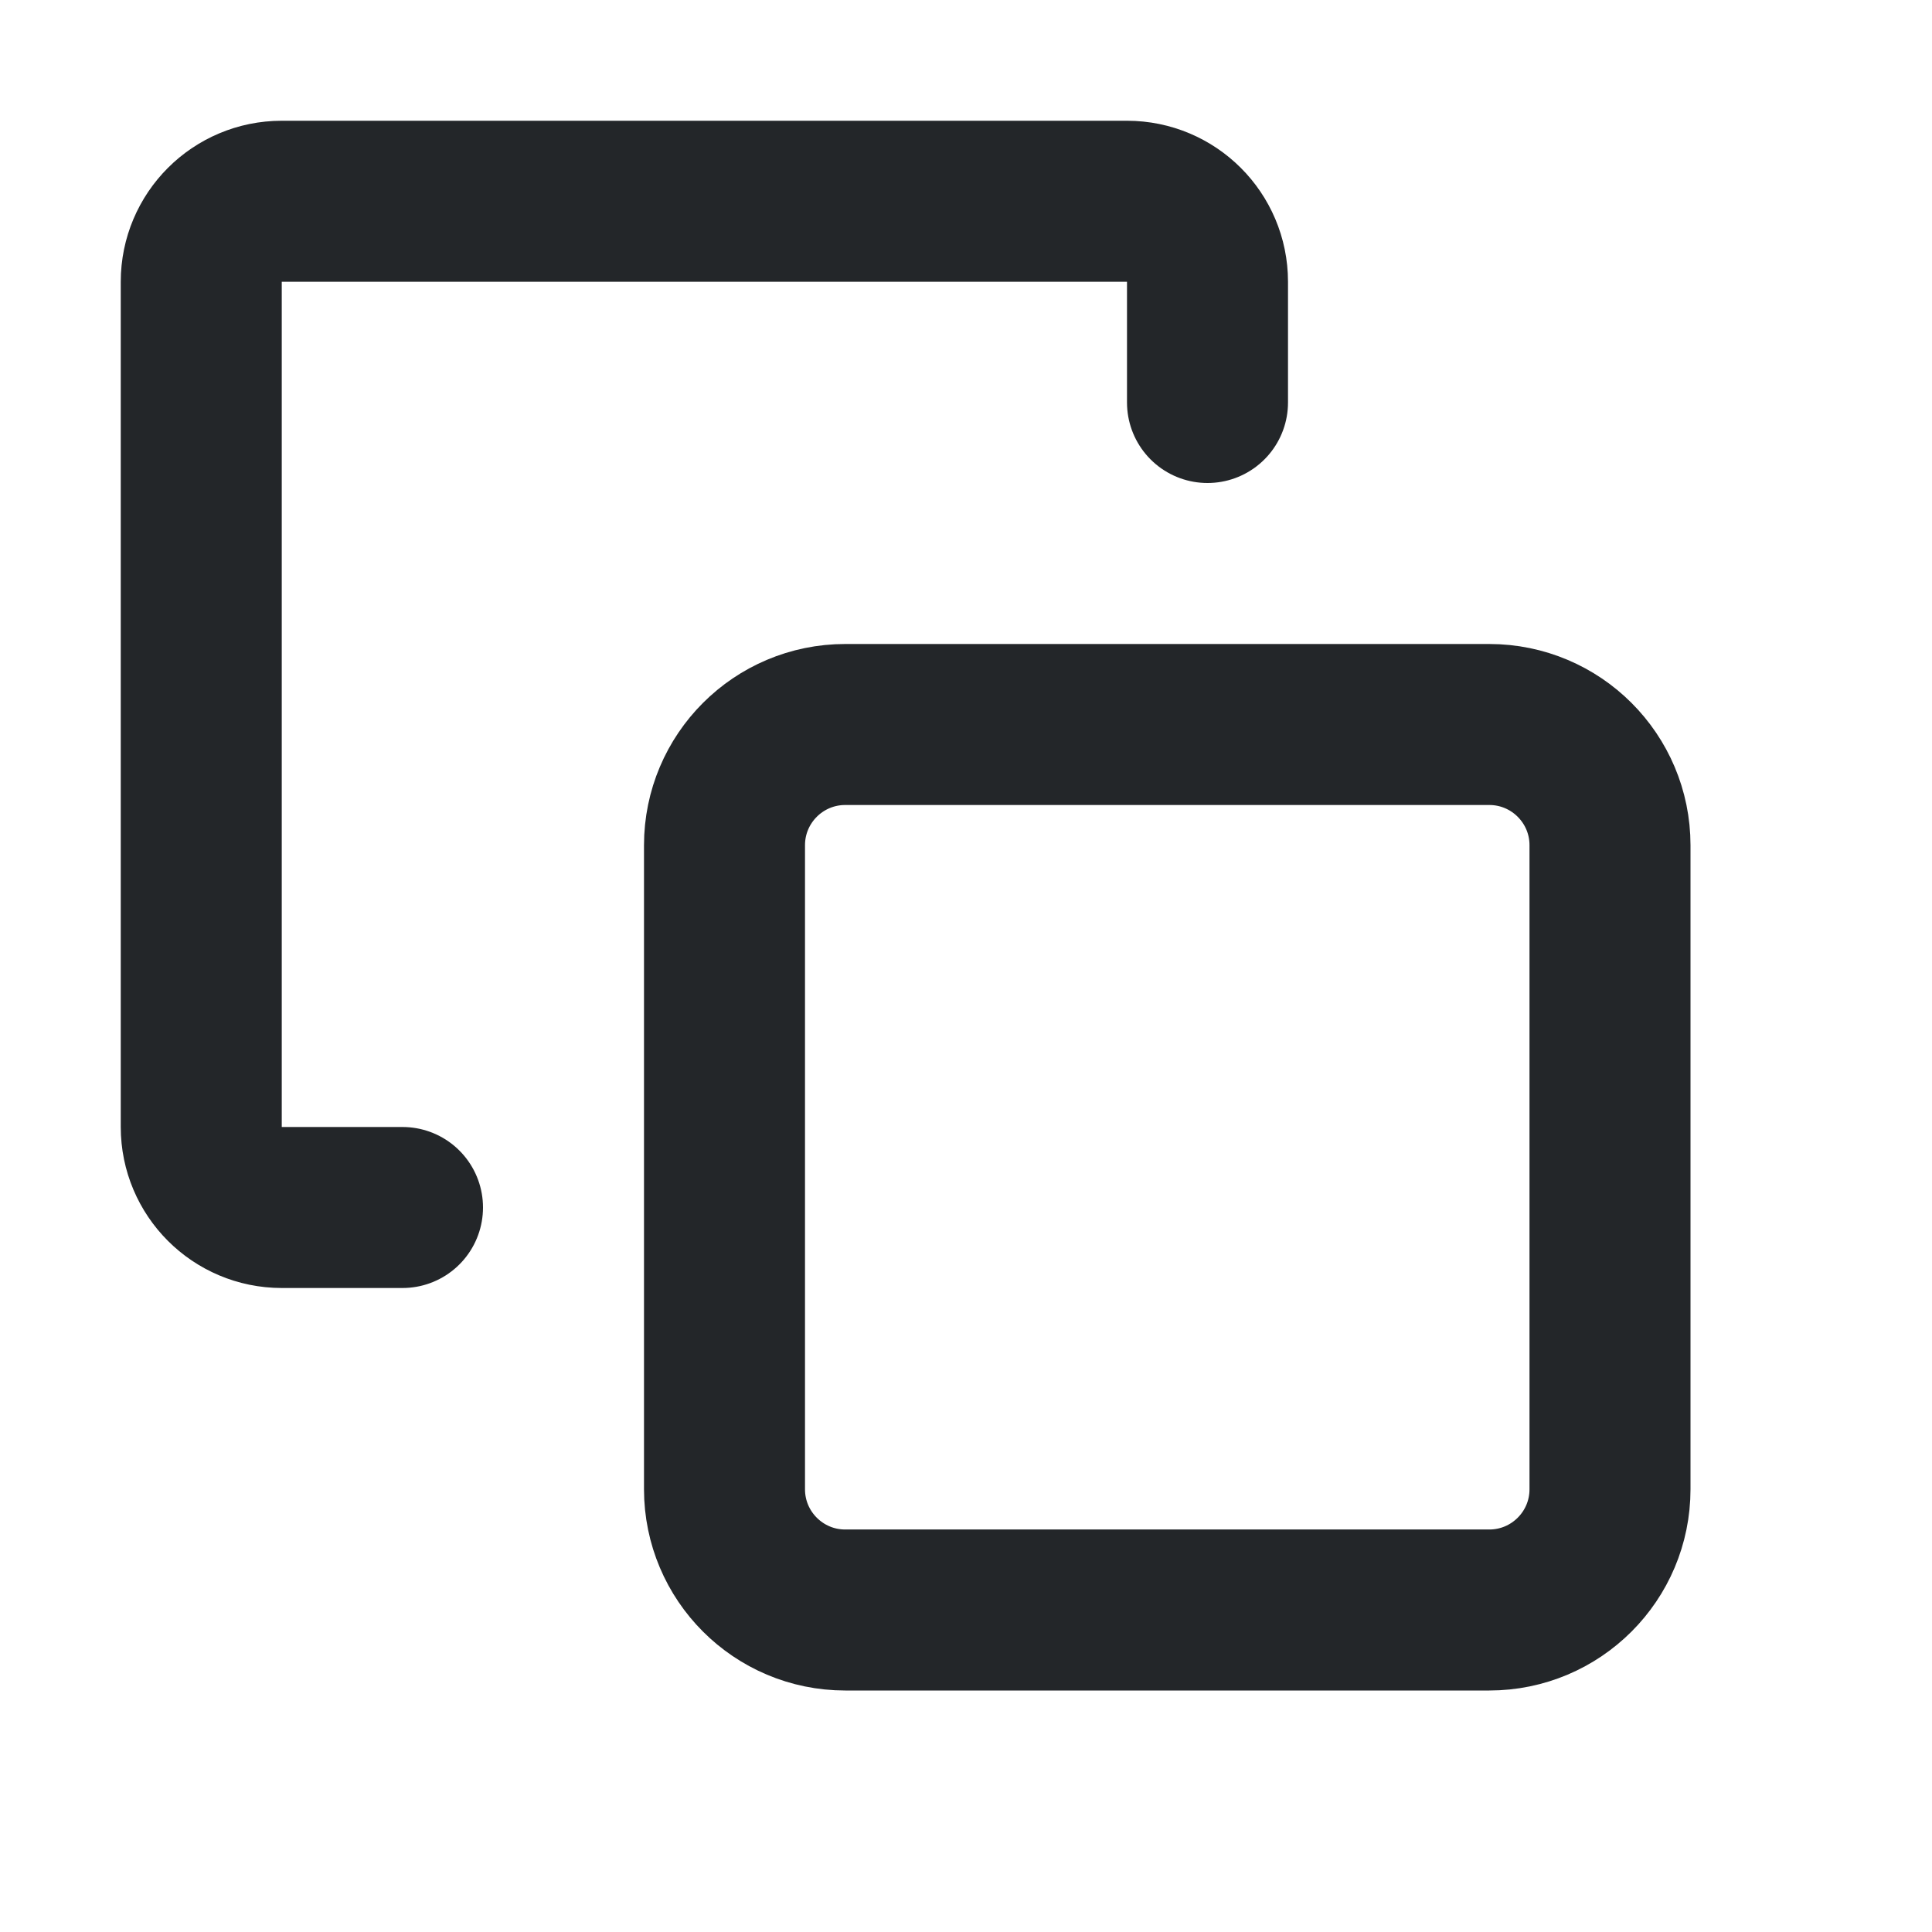
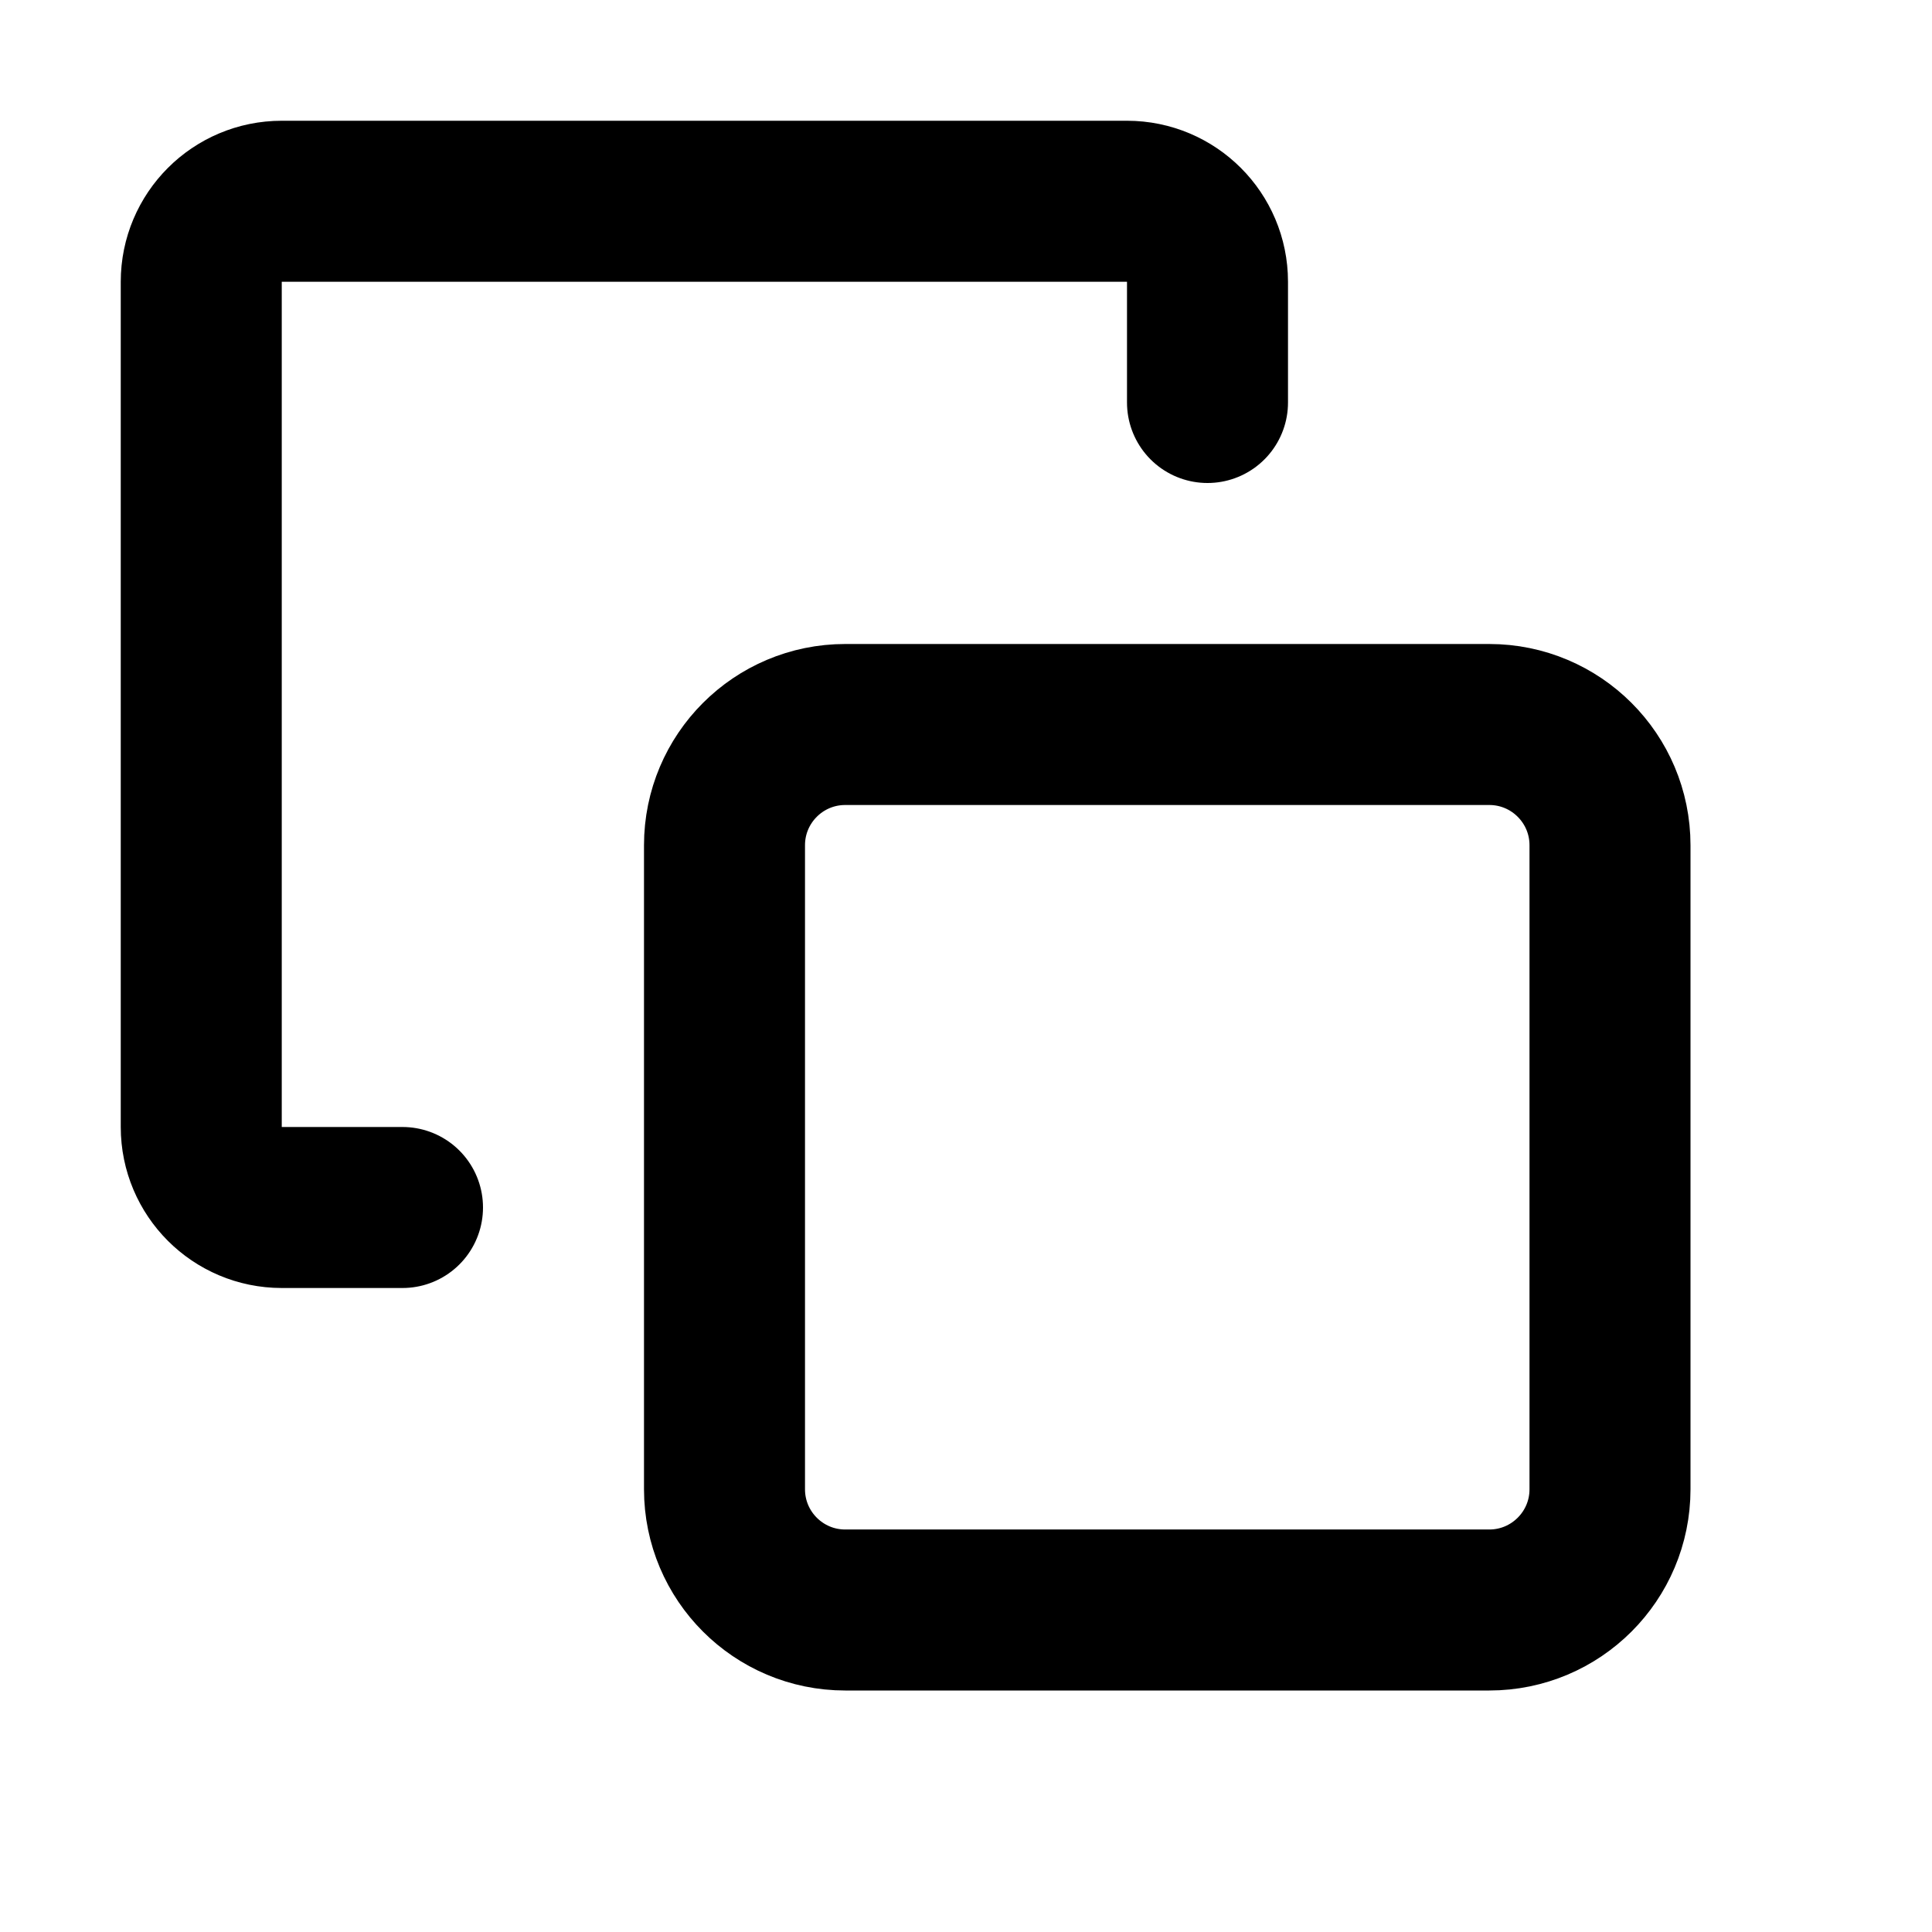
<svg xmlns="http://www.w3.org/2000/svg" viewBox="0 0 24 24" width="24" height="24">
-   <g fill="none" stroke="#232629" stroke-width="2" stroke-linecap="round" stroke-linejoin="round">
+   <g fill="none" stroke="currentColor" stroke-width="2" stroke-linecap="round" stroke-linejoin="round">
    <rect x="9" y="9" width="11" height="11" rx="1.5" />
    <path d="M5 15 h-1.5 a1 1 0 0 1 -1 -1 v-10.5 a1 1 0 0 1 1 -1 h10.5 a1 1 0 0 1 1 1 v1.5" />
  </g>
</svg>
